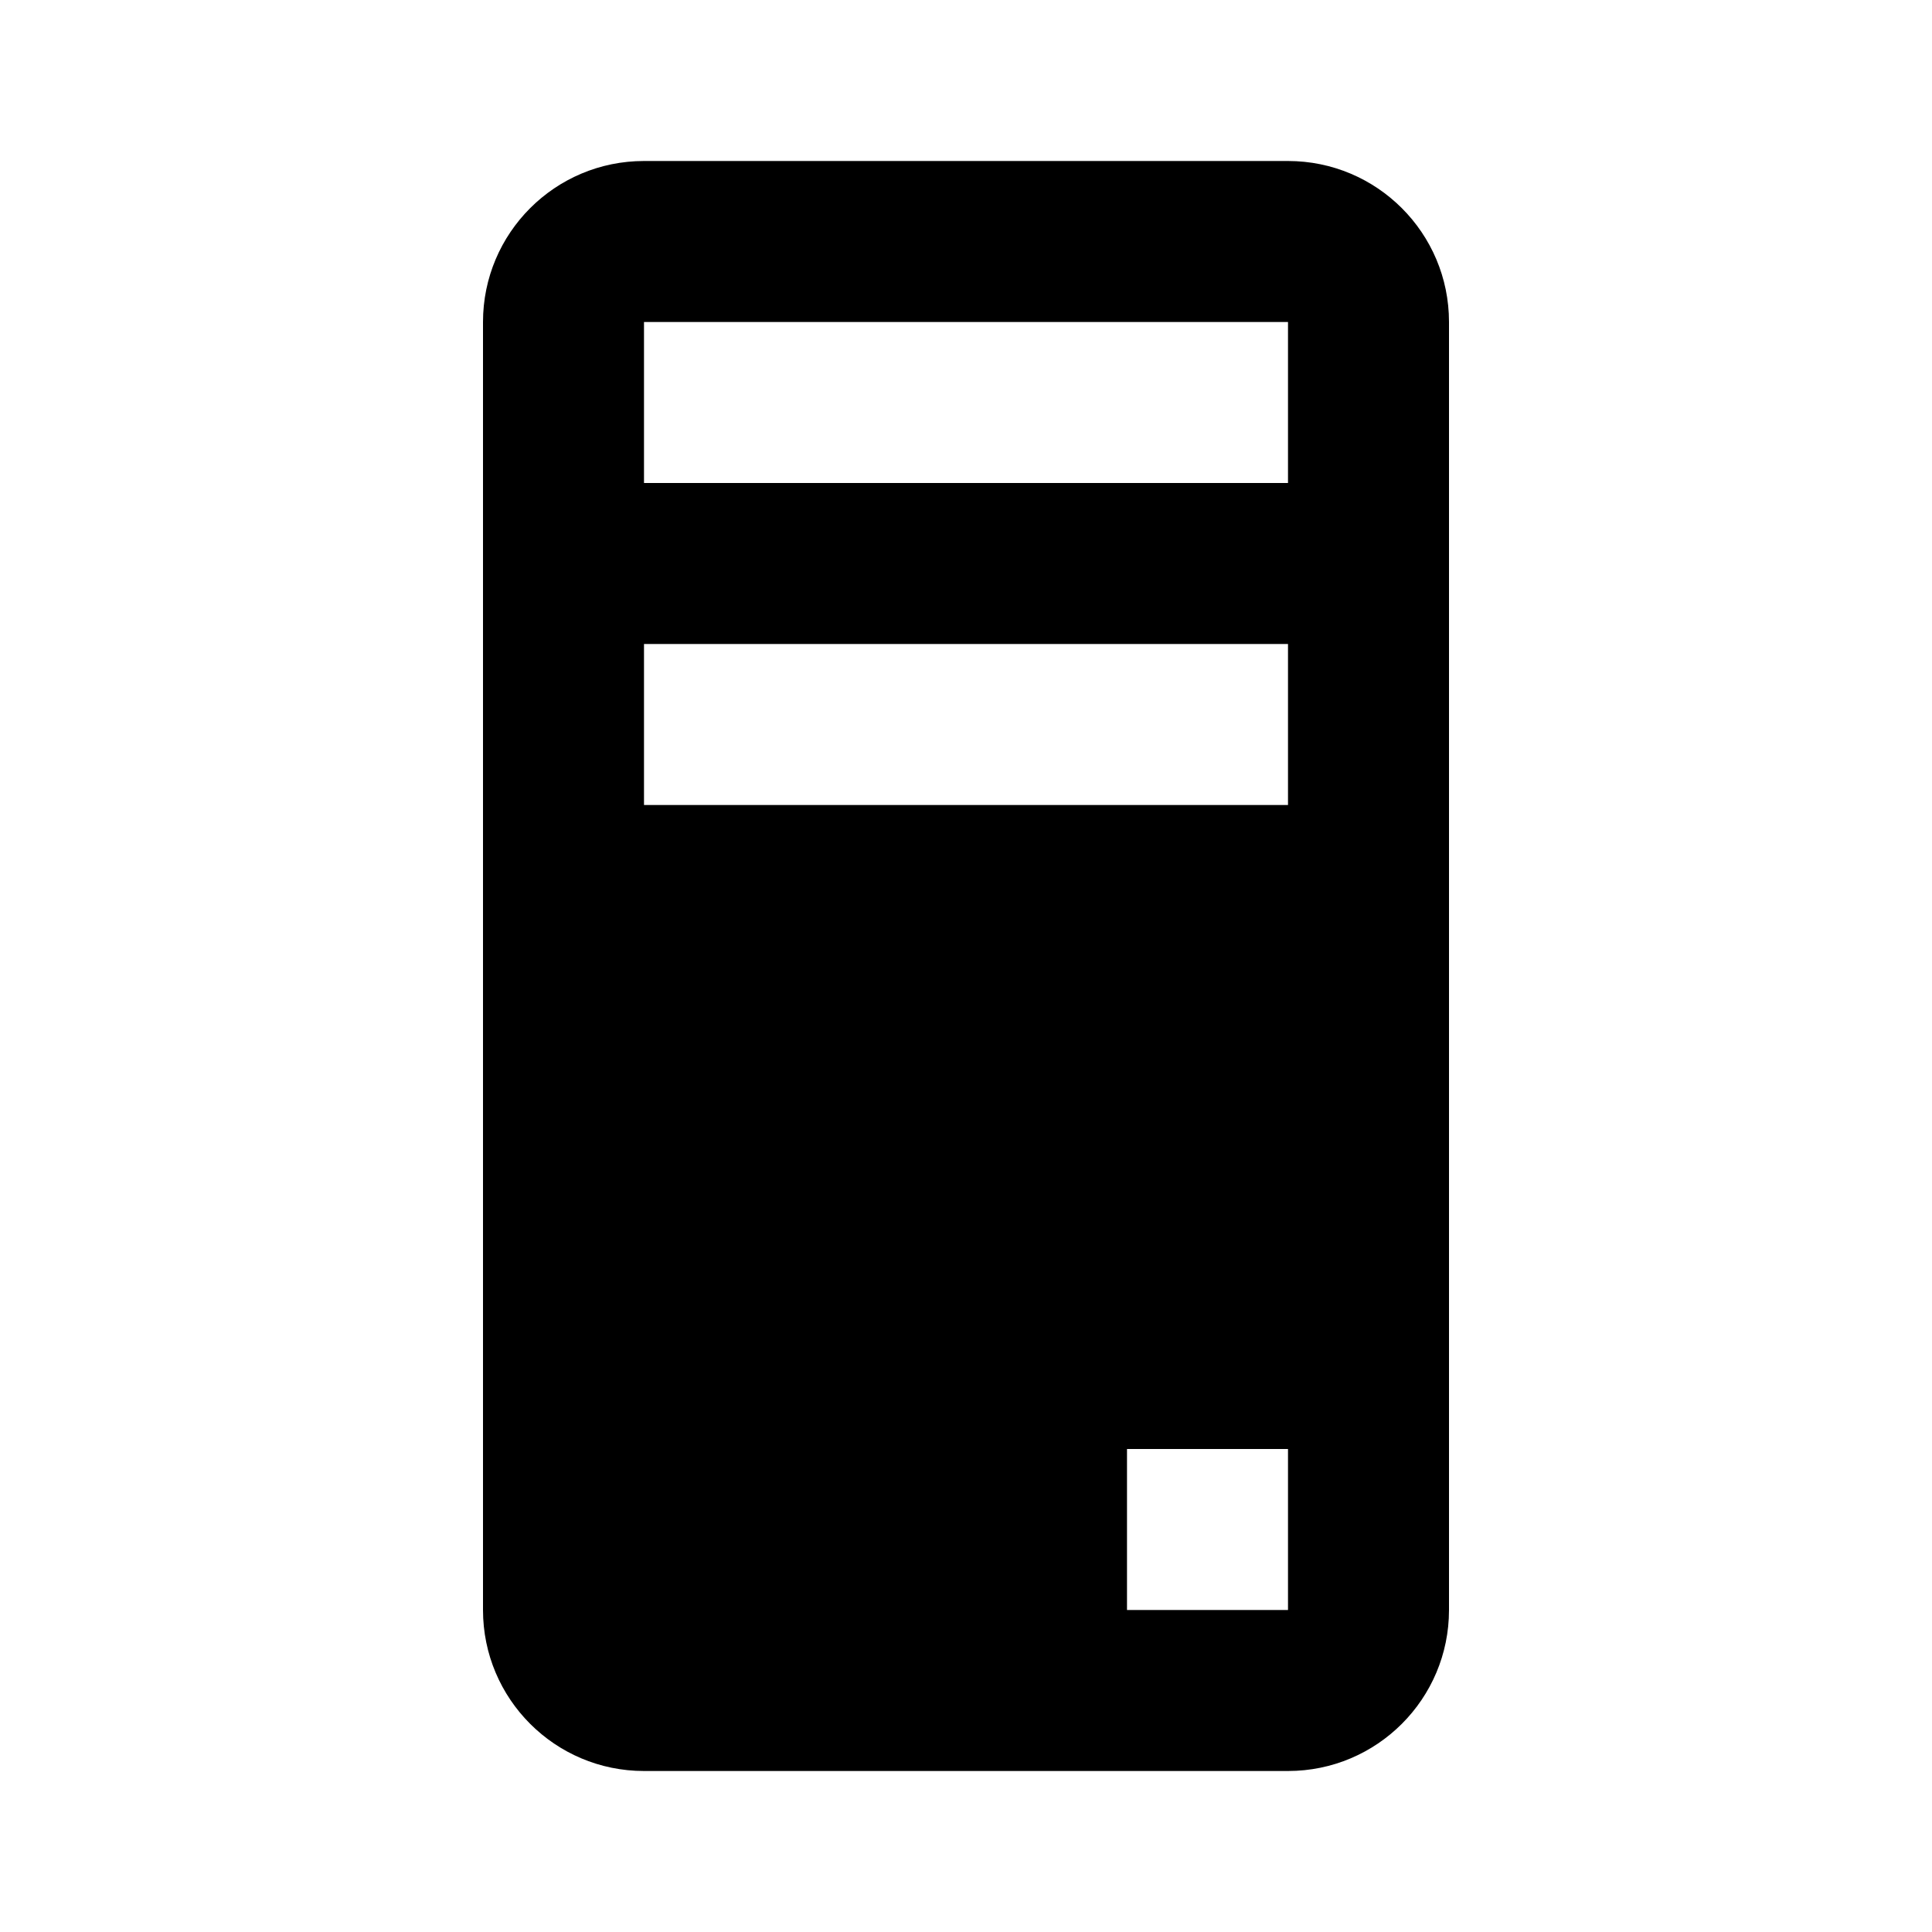
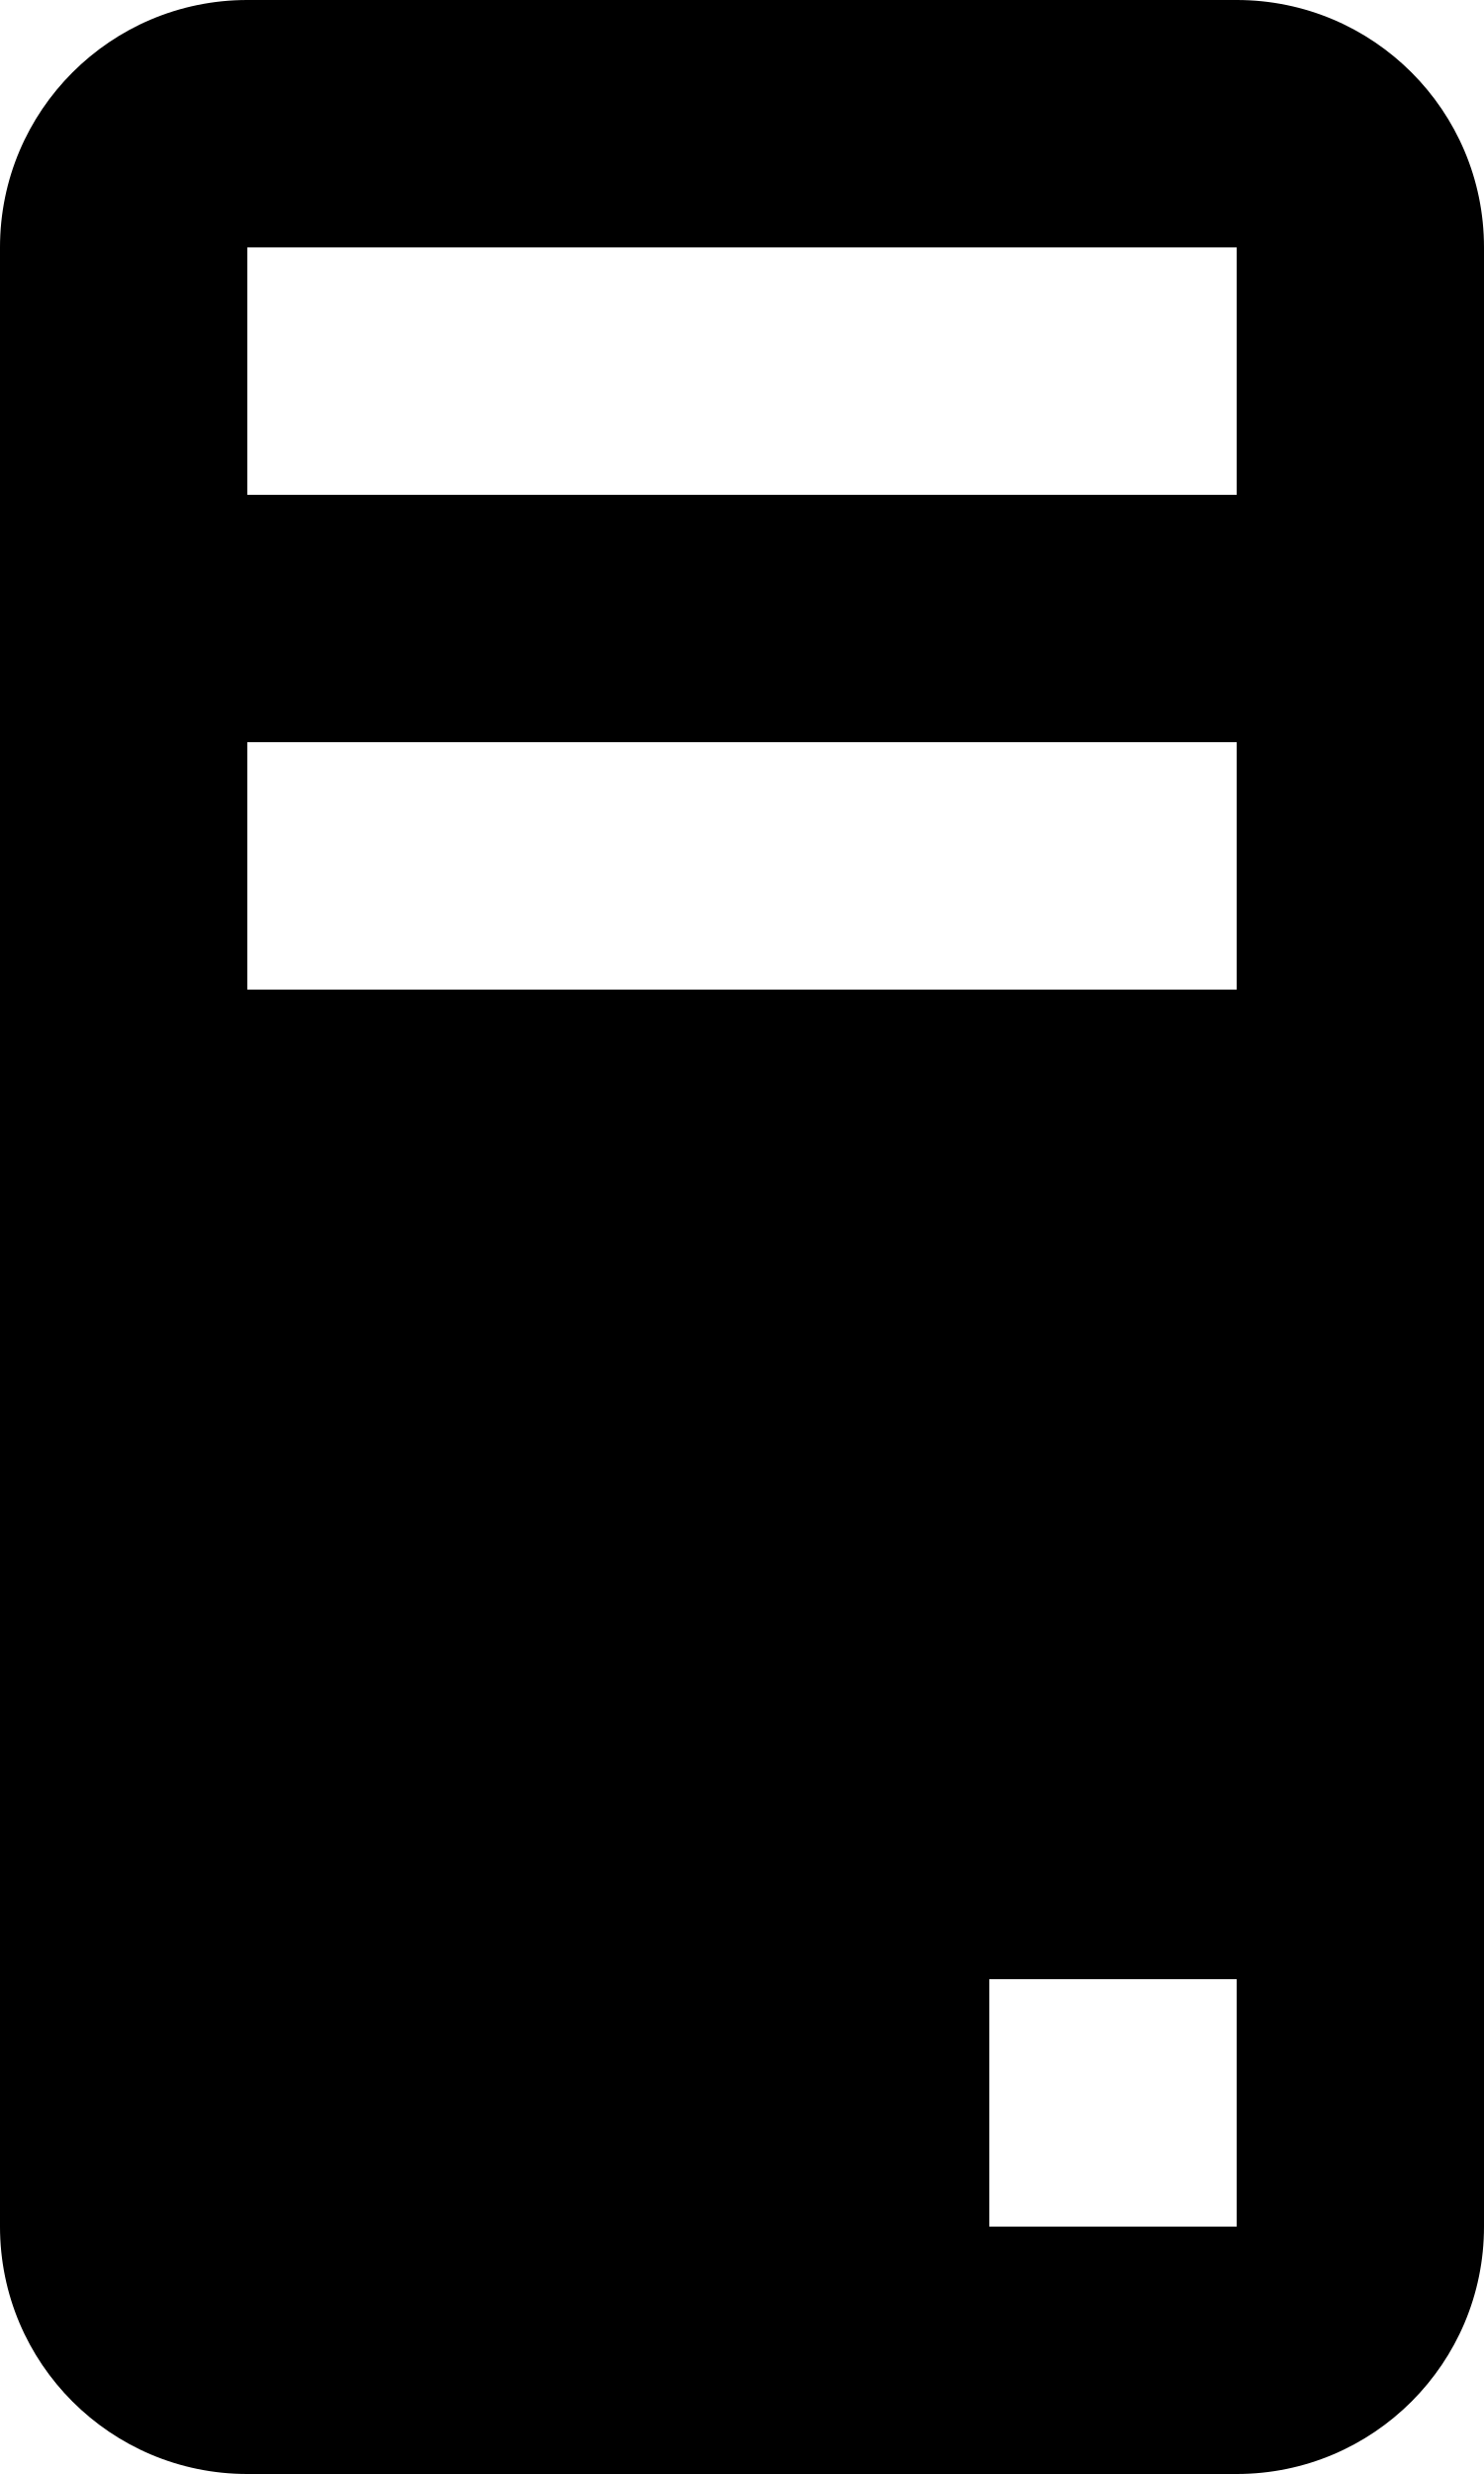
- <svg xmlns="http://www.w3.org/2000/svg" width="800" height="800" viewBox="0 0 24 24">
-   <path d="M8 2h8a2 2 0 0 1 2 2v16a2 2 0 0 1-2 2H8a2 2 0 0 1-2-2V4a2 2 0 0 1 2-2m0 2v2h8V4H8m8 4H8v2h8V8m0 10h-2v2h2z" />
-   <path fill="none" d="M0 0H24V24H0z" />
+ <svg xmlns="http://www.w3.org/2000/svg" width="400" height="666.667" viewBox="0 0 12 20" version="1.1" id="svg2">
+   <defs id="defs2" />
+   <path d="m 2,0 h 8 a 2,2 0 0 1 2,2 v 16 a 2,2 0 0 1 -2,2 H 2 A 2,2 0 0 1 0,18 V 2 A 2,2 0 0 1 2,0 m 0,2 v 2 h 8 V 2 H 2 m 8,4 H 2 v 2 h 8 V 6 m 0,10 H 8 v 2 h 2 z" id="path1" />
+   <path fill="none" d="M -6,-2 H 18 V 22 H -6 Z" id="path2" />
</svg>
